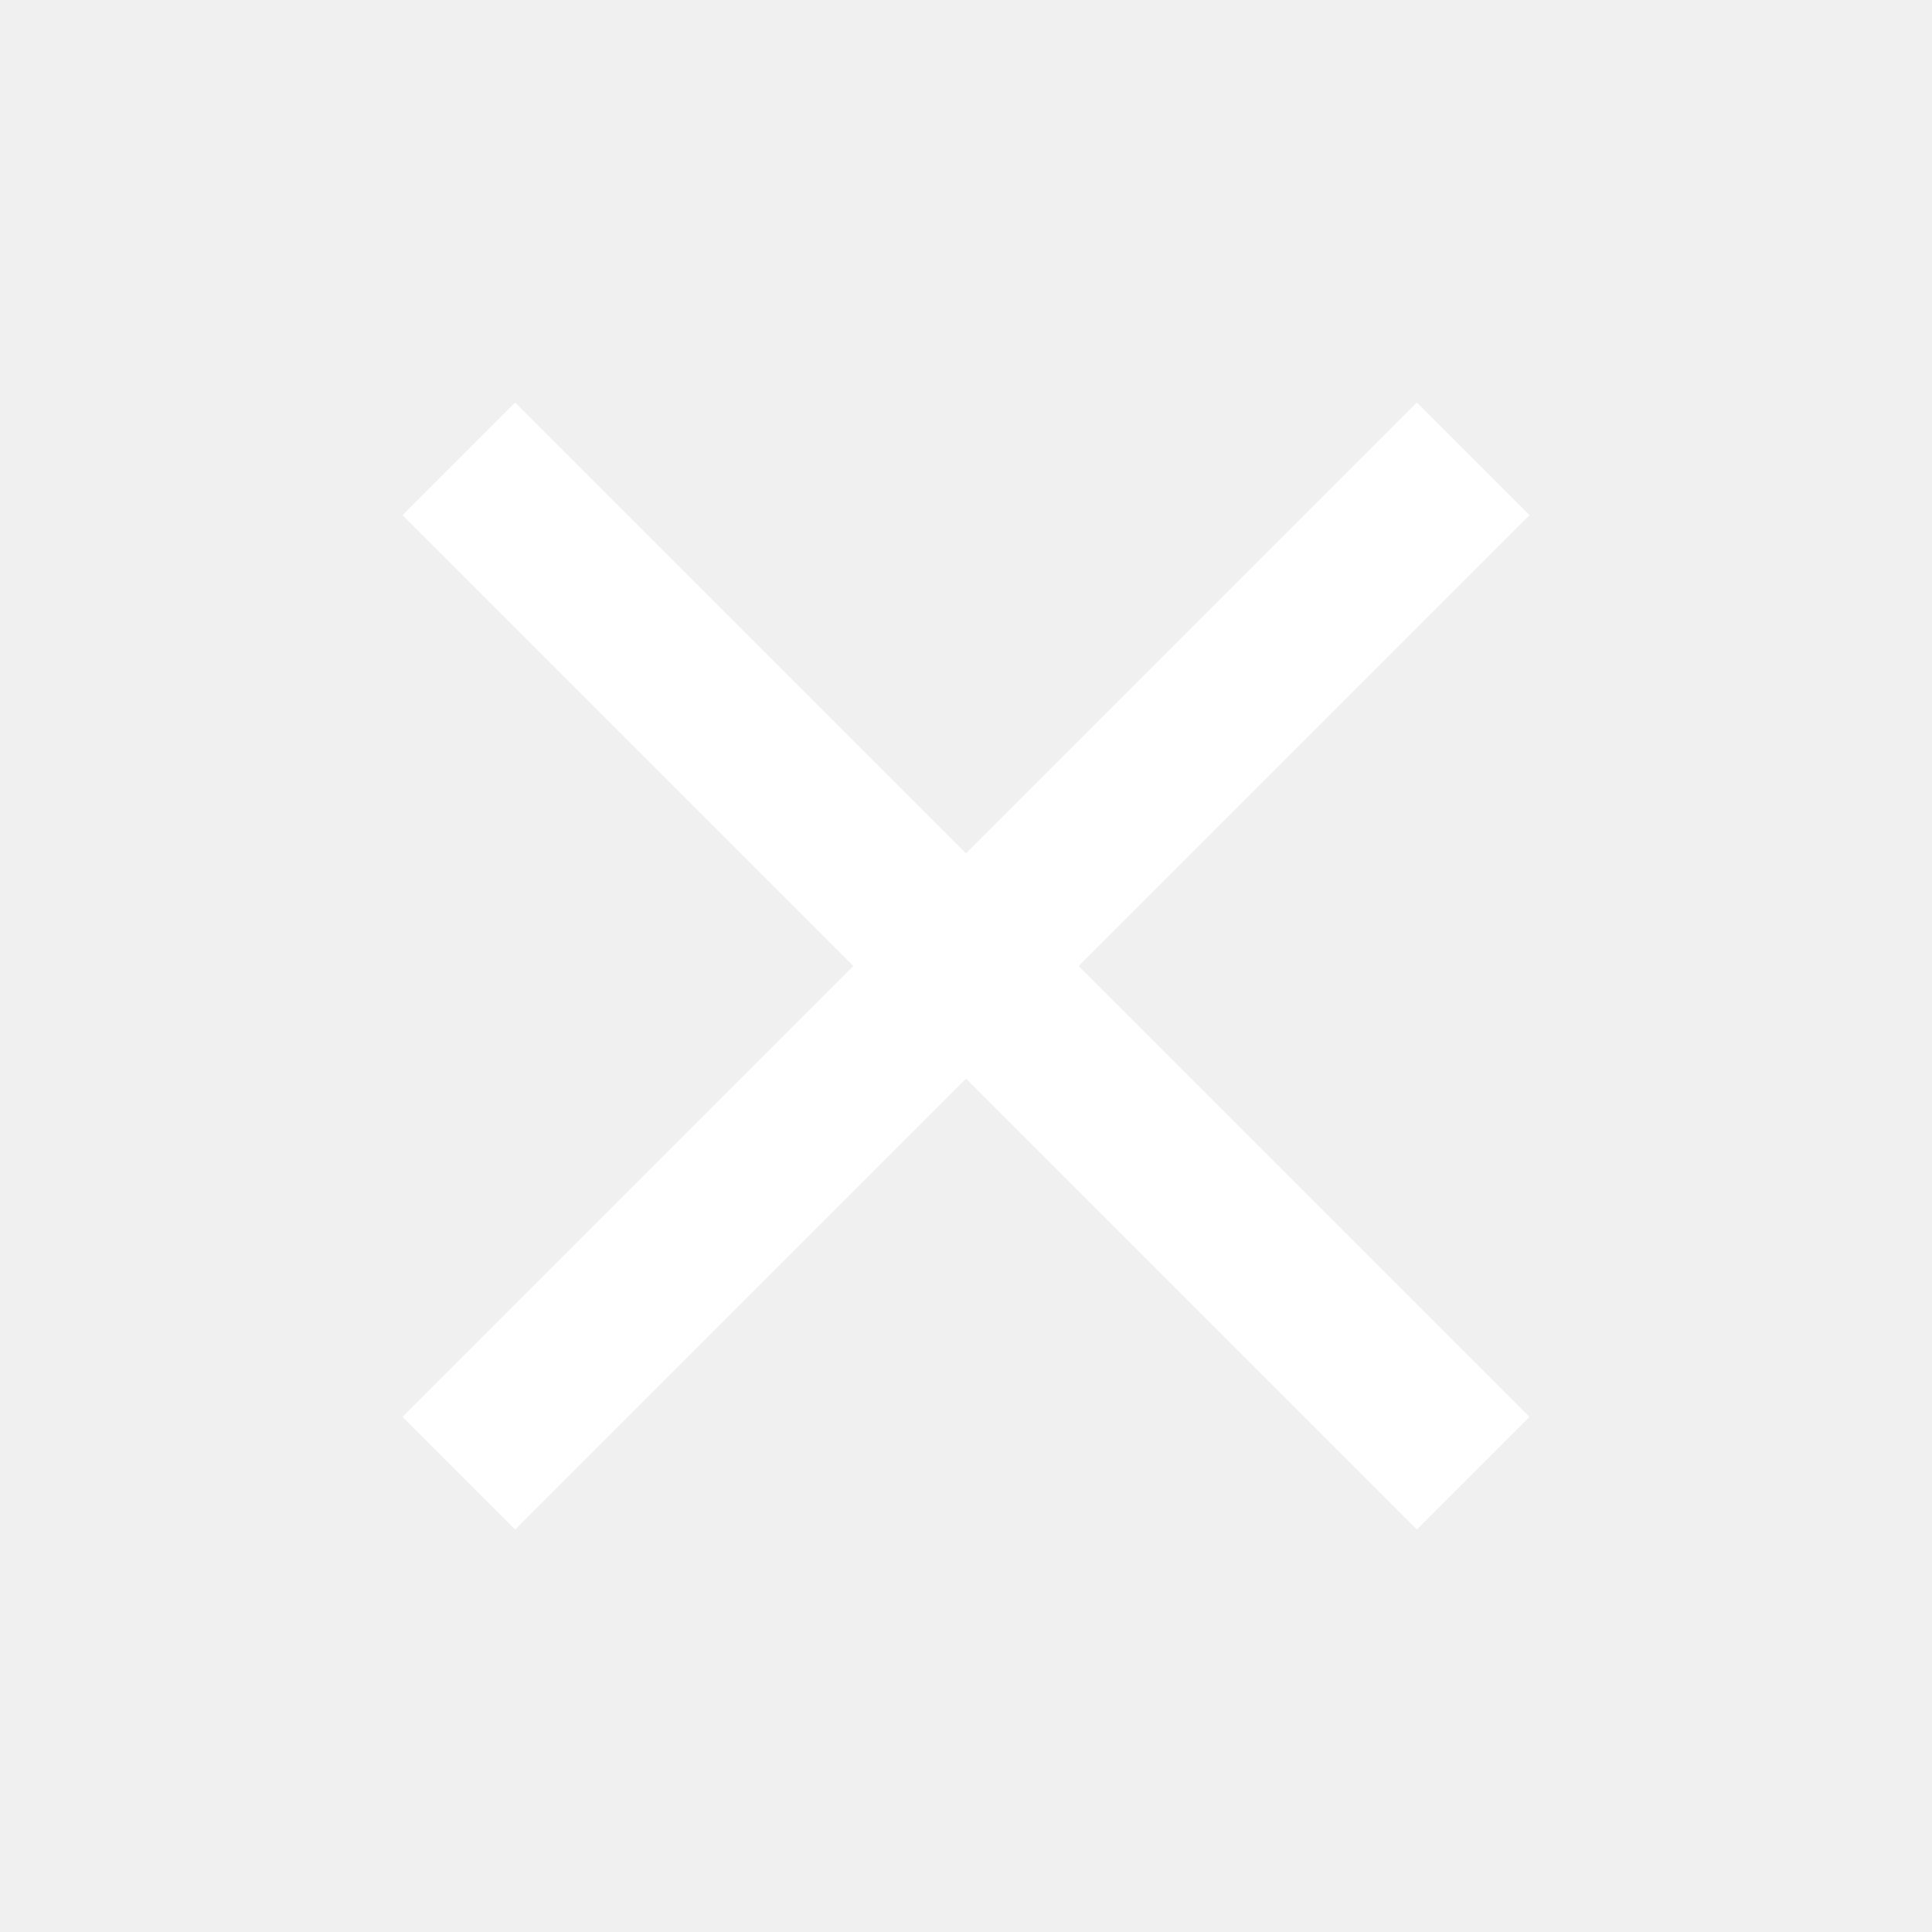
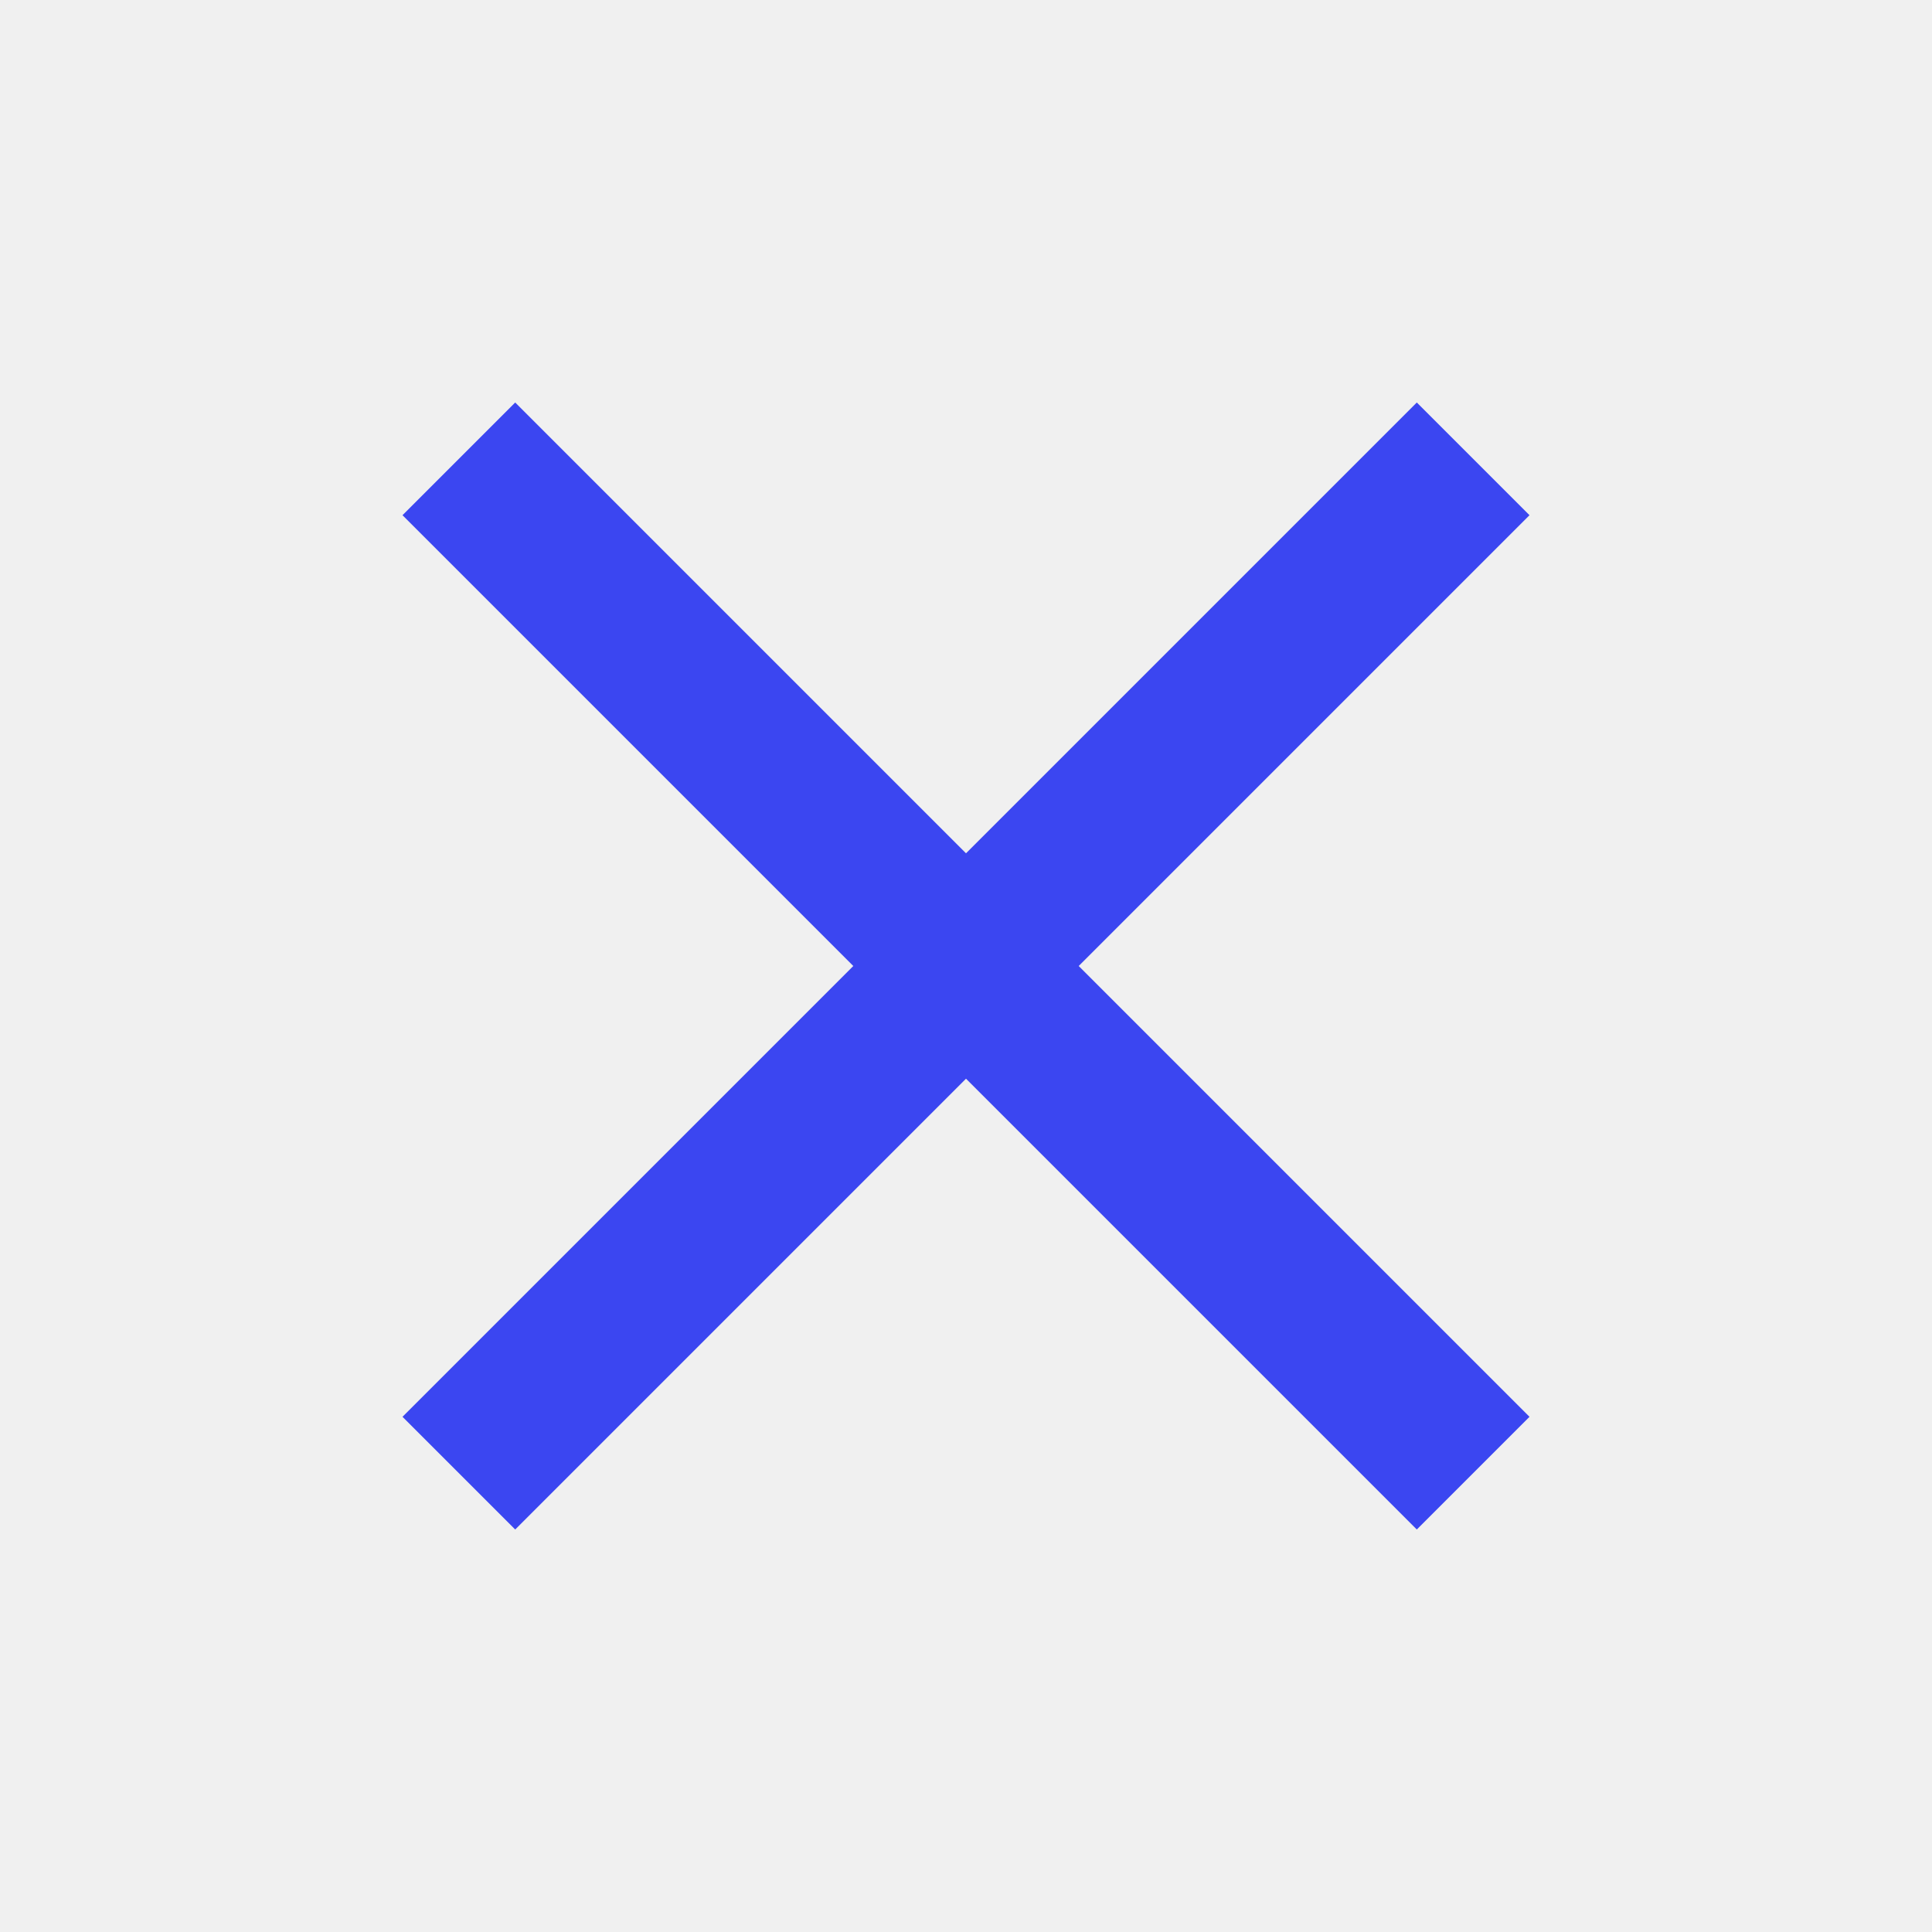
<svg xmlns="http://www.w3.org/2000/svg" width="1em" height="1em" viewBox="0 0 24 24">
-   <path fill="white" d="M6.4 19L5 17.6l5.6-5.6L5 6.4L6.4 5l5.6 5.6L17.6 5L19 6.4L13.4 12l5.6 5.6l-1.4 1.4l-5.6-5.6L6.4 19Z" />
+   <path fill="#3b46f1" d="M6.4 19L5 17.6l5.6-5.6L5 6.4L6.4 5l5.6 5.6L17.6 5L19 6.4L13.4 12l5.6 5.6l-1.4 1.4l-5.6-5.6L6.4 19Z" />
</svg>
